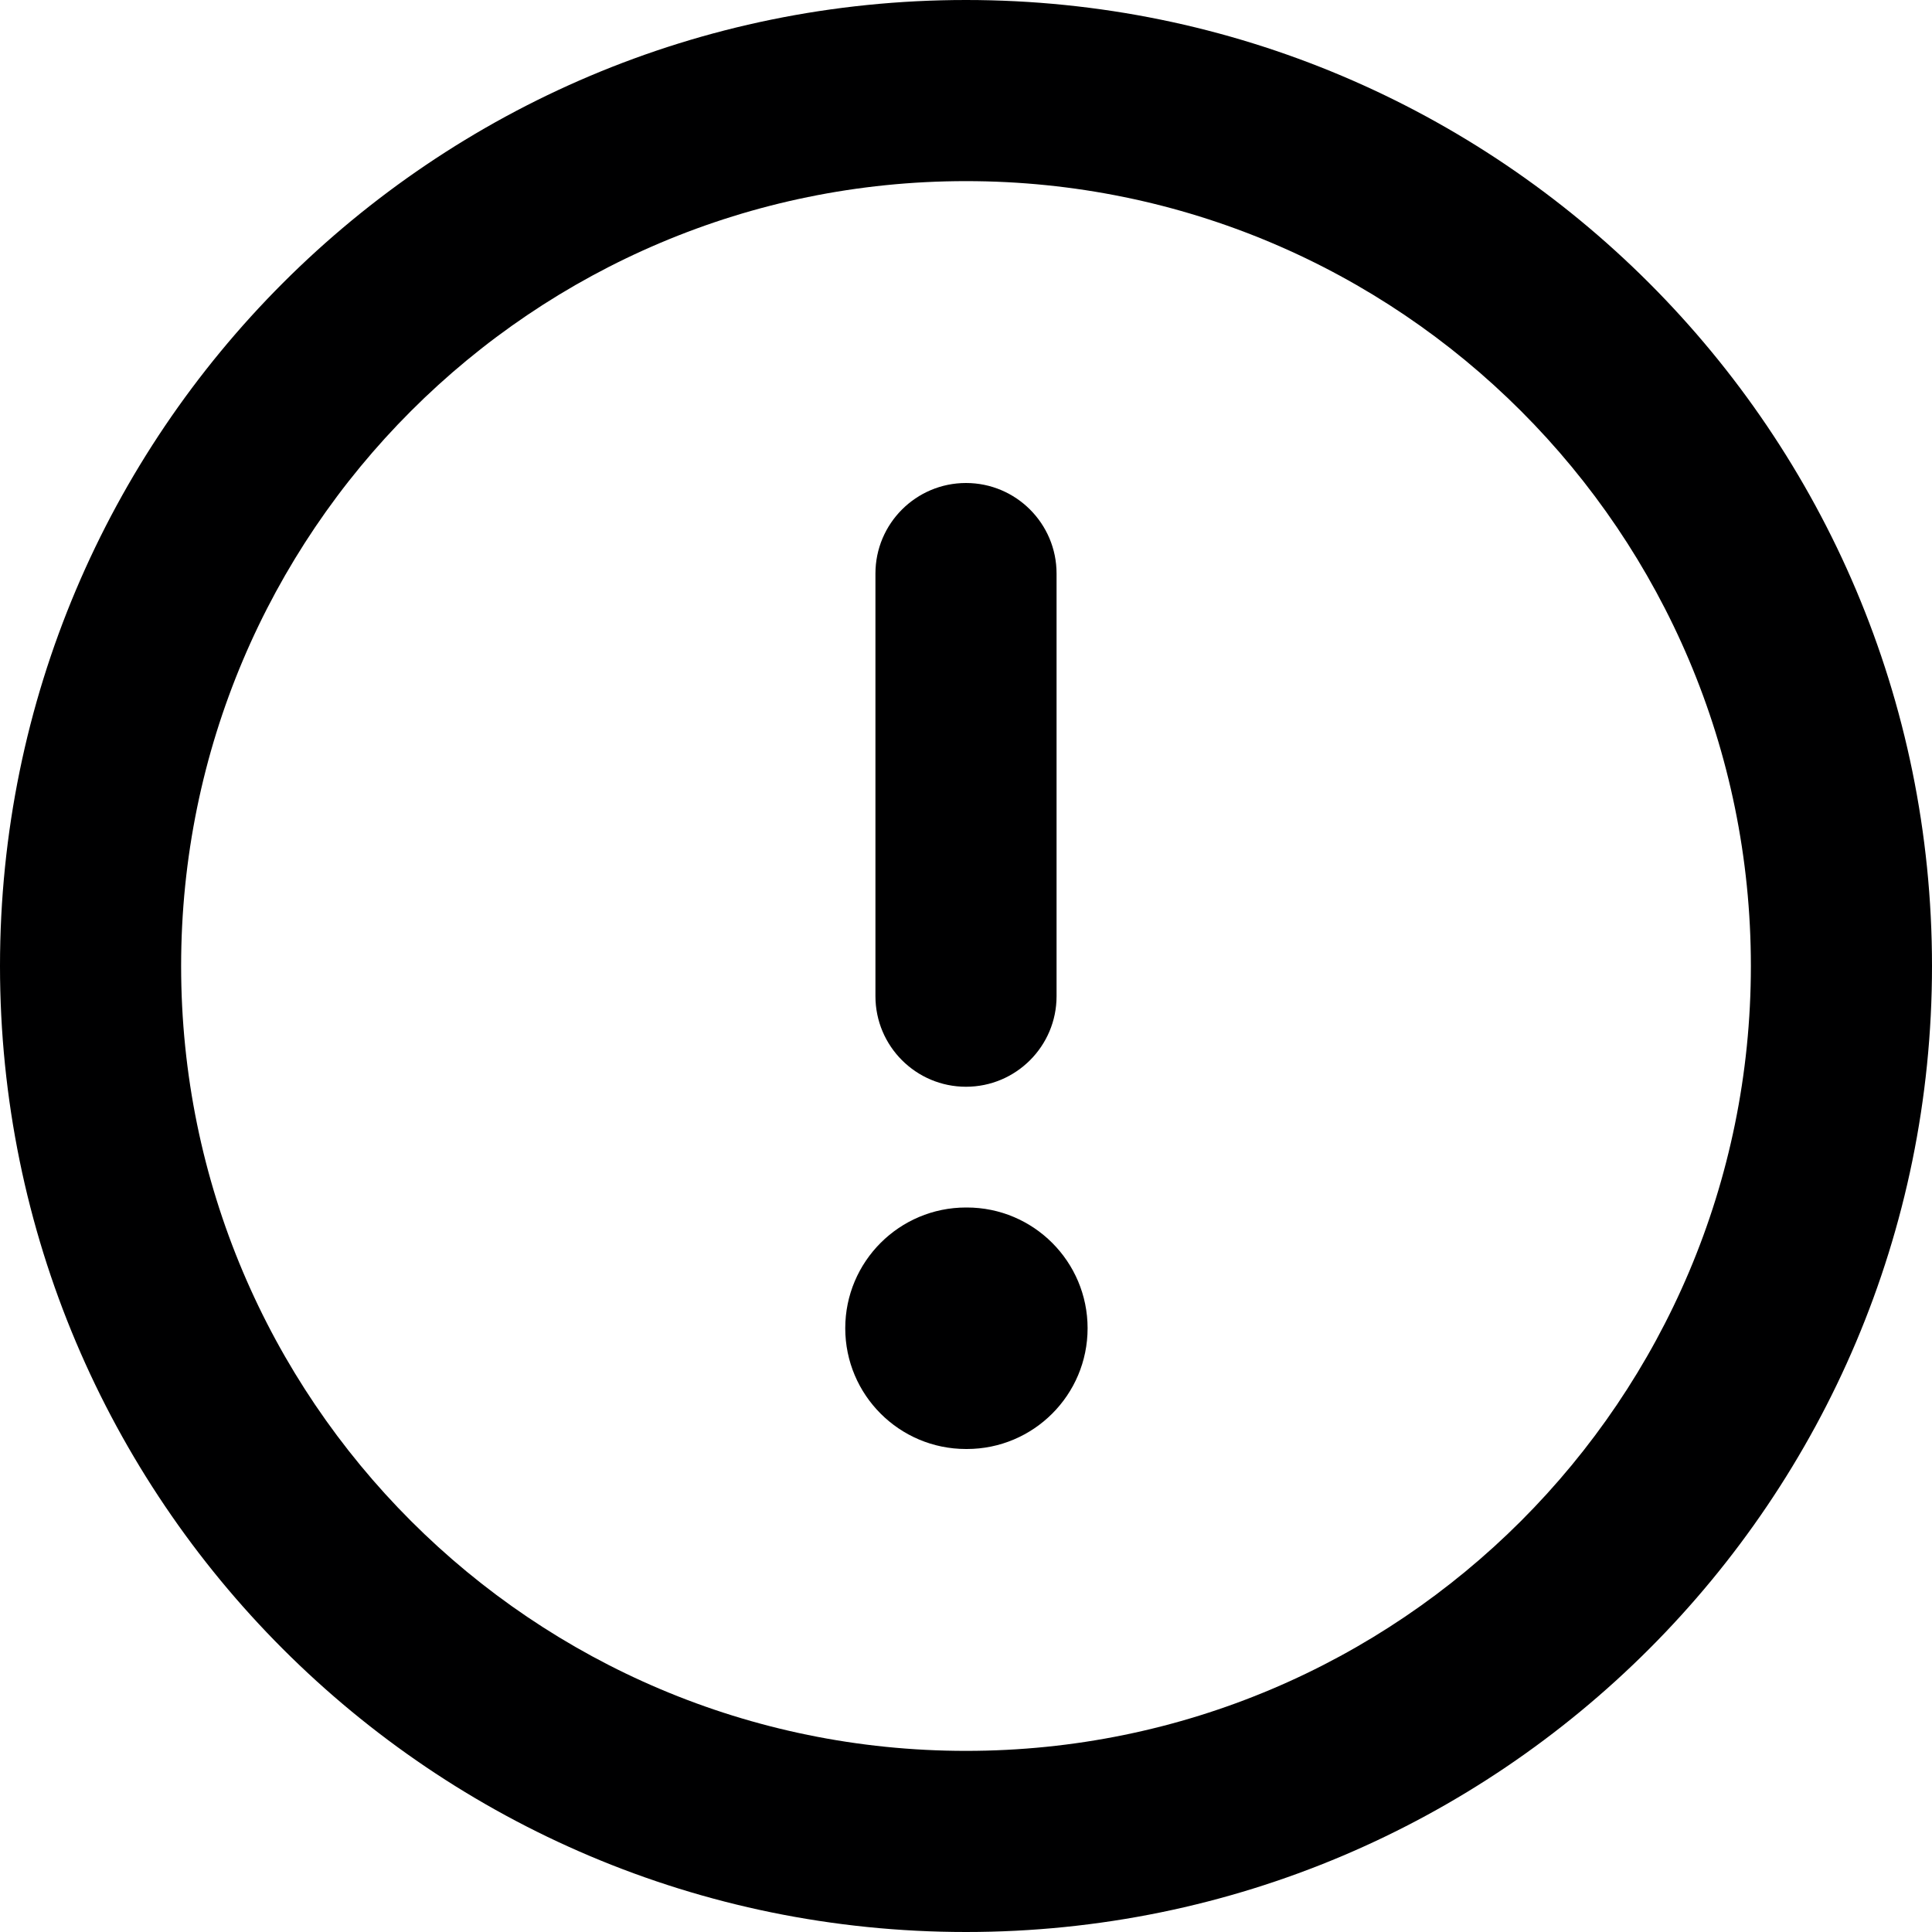
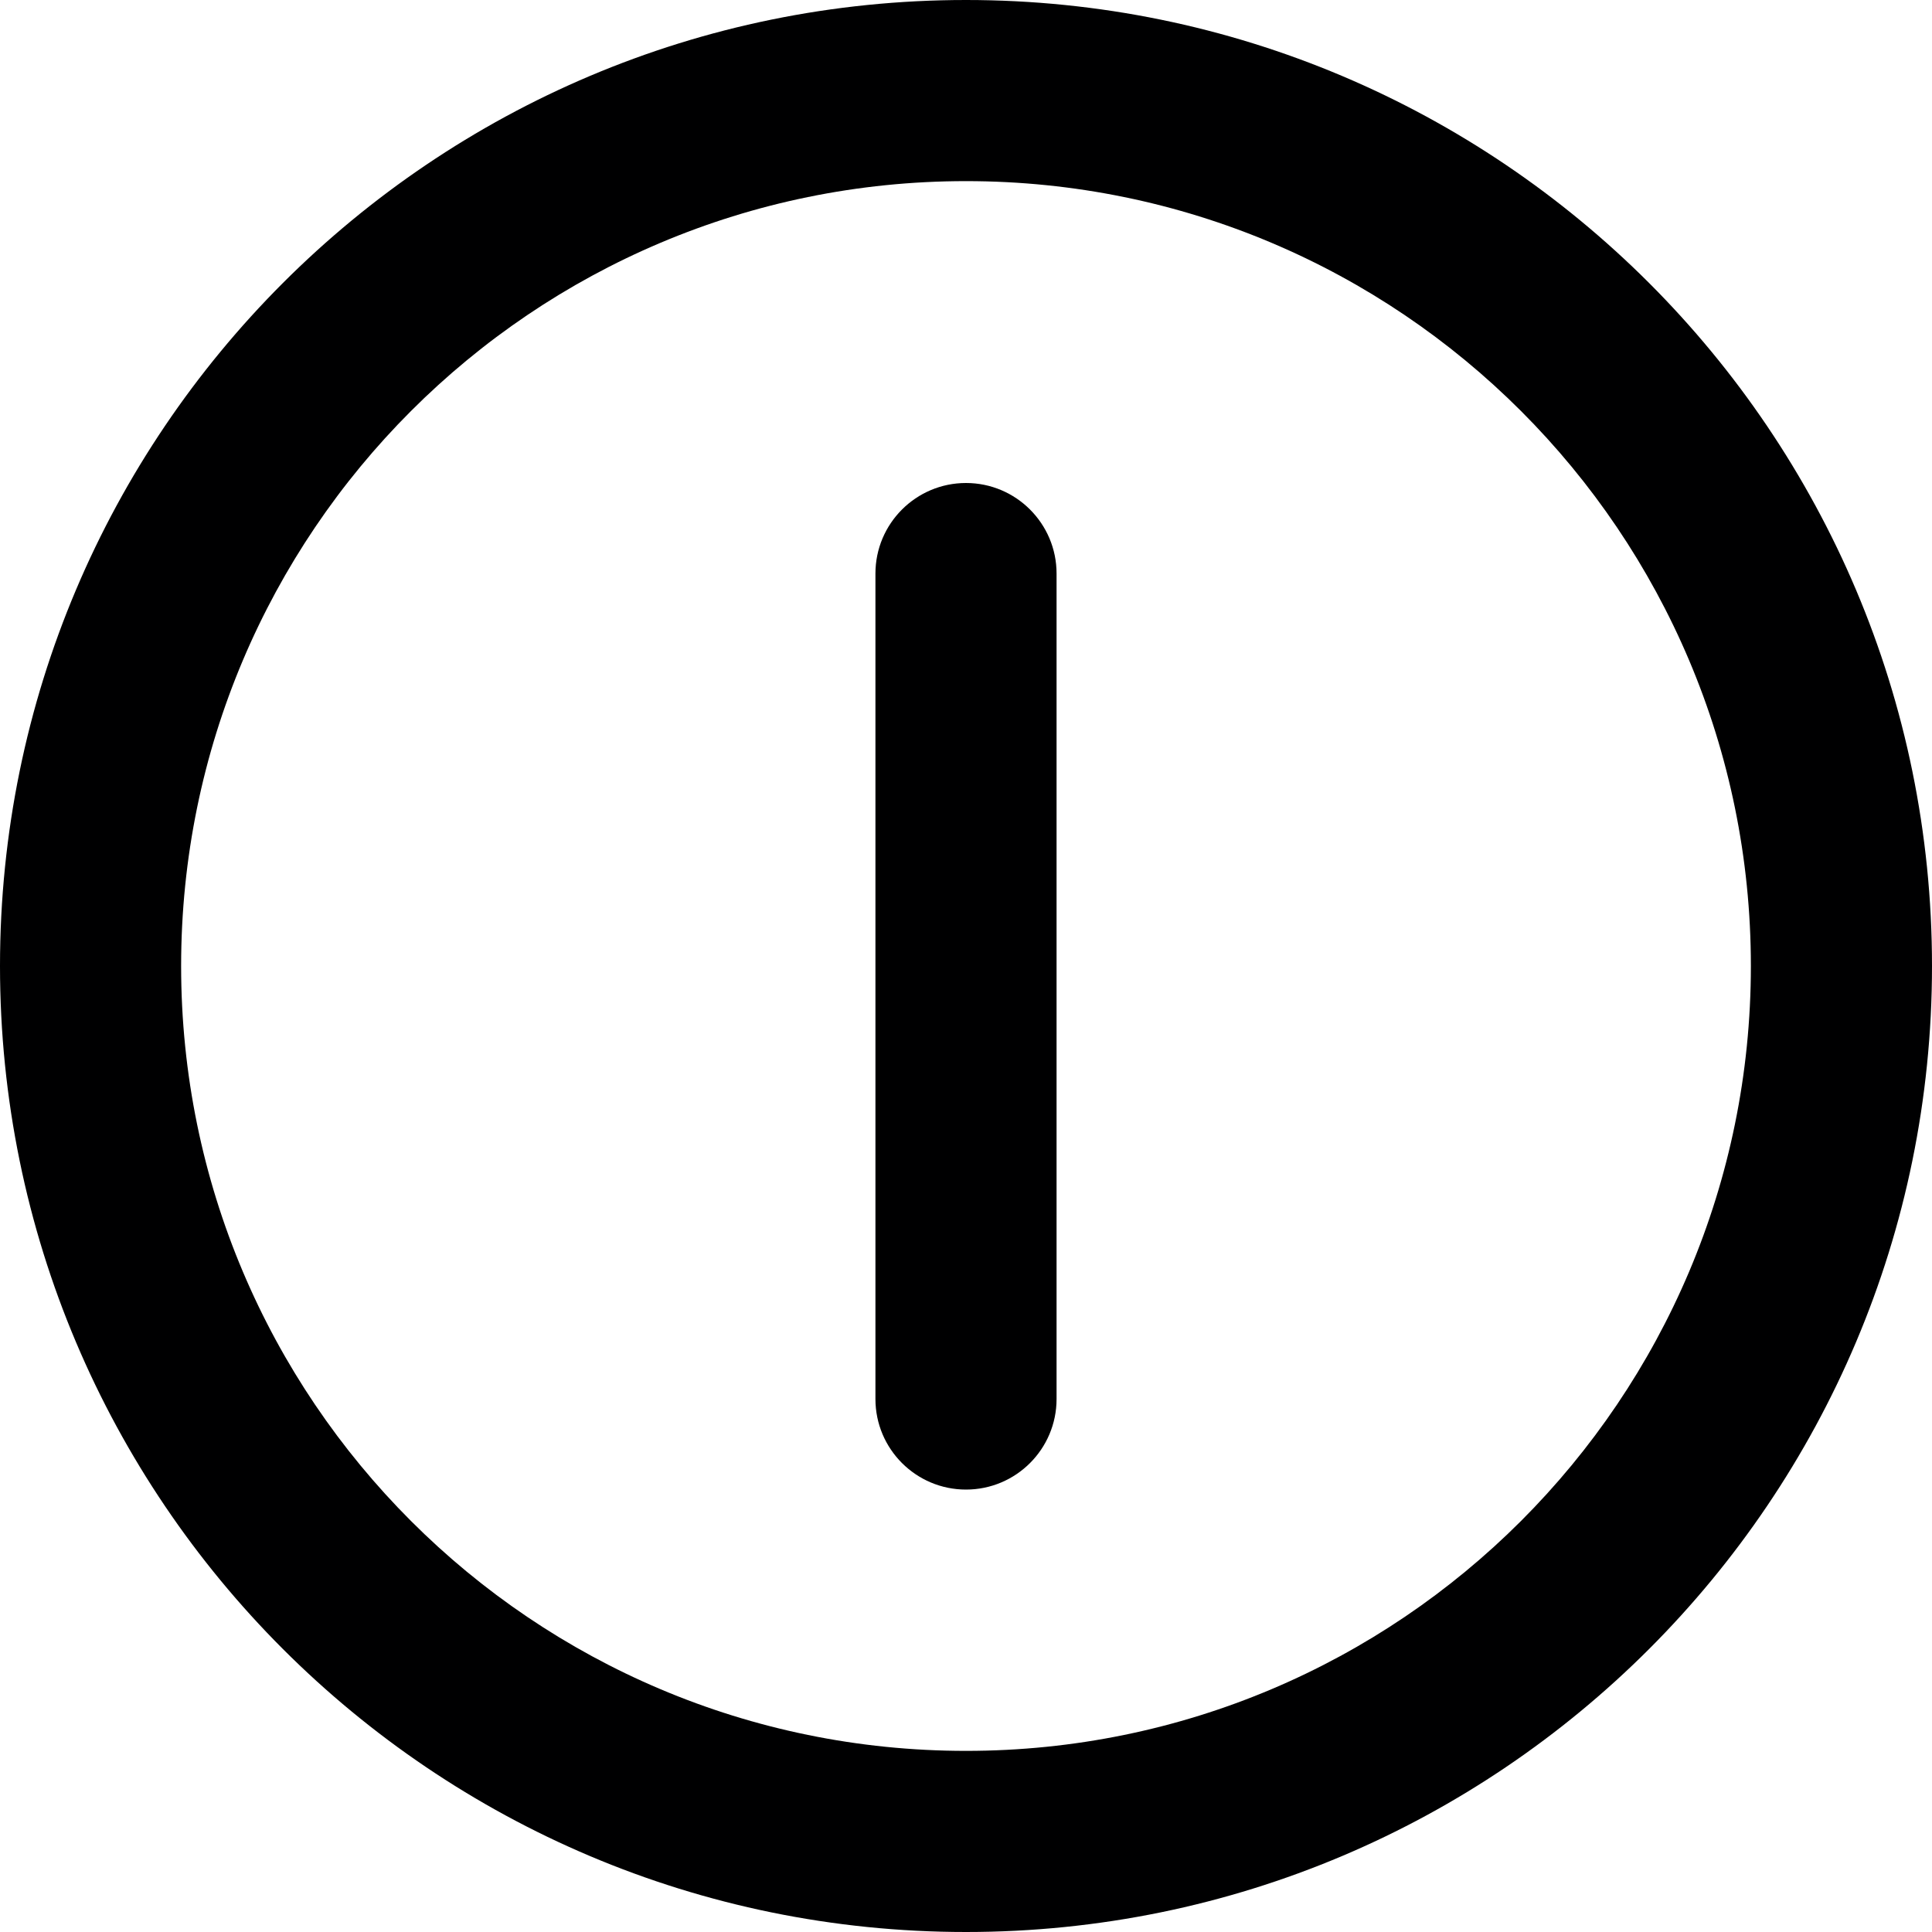
<svg xmlns="http://www.w3.org/2000/svg" width="16" height="16" viewBox="0 0 16 16" fill="none">
  <g id="size=16">
    <g id="Path">
-       <path d="M8 4C8.414 4 8.75 4.336 8.75 4.75V8.25C8.75 8.664 8.414 9 8 9C7.586 9 7.25 8.664 7.25 8.25V4.75C7.25 4.336 7.586 4 8 4Z" fill="#000001" />
-       <path d="M8 10C7.448 10 7 10.448 7 11C7 11.552 7.448 12 8 12H8.007C8.559 12 9.007 11.552 9.007 11C9.007 10.448 8.559 10 8.007 10H8Z" fill="#000001" />
+       <path d="M8 4C8.414 4 8.75 4.336 8.75 4.75V11.586C8.75 12 8.414 12.336 8 12.336C7.586 12.336 7.25 12 7.25 11.586V4.75C7.25 4.336 7.586 4 8 4Z" fill="#000001" />
      <path fill-rule="evenodd" clip-rule="evenodd" d="M0 8C0 3.582 3.582 0 8 0C12.418 0 16 3.582 16 8C16 12.418 12.418 16 8 16C3.582 16 0 12.418 0 8ZM8 1.5C4.41 1.5 1.5 4.41 1.5 8C1.5 11.59 4.41 14.5 8 14.5C11.59 14.5 14.5 11.59 14.5 8C14.5 4.41 11.59 1.5 8 1.5Z" fill="#000001" />
    </g>
  </g>
</svg>
